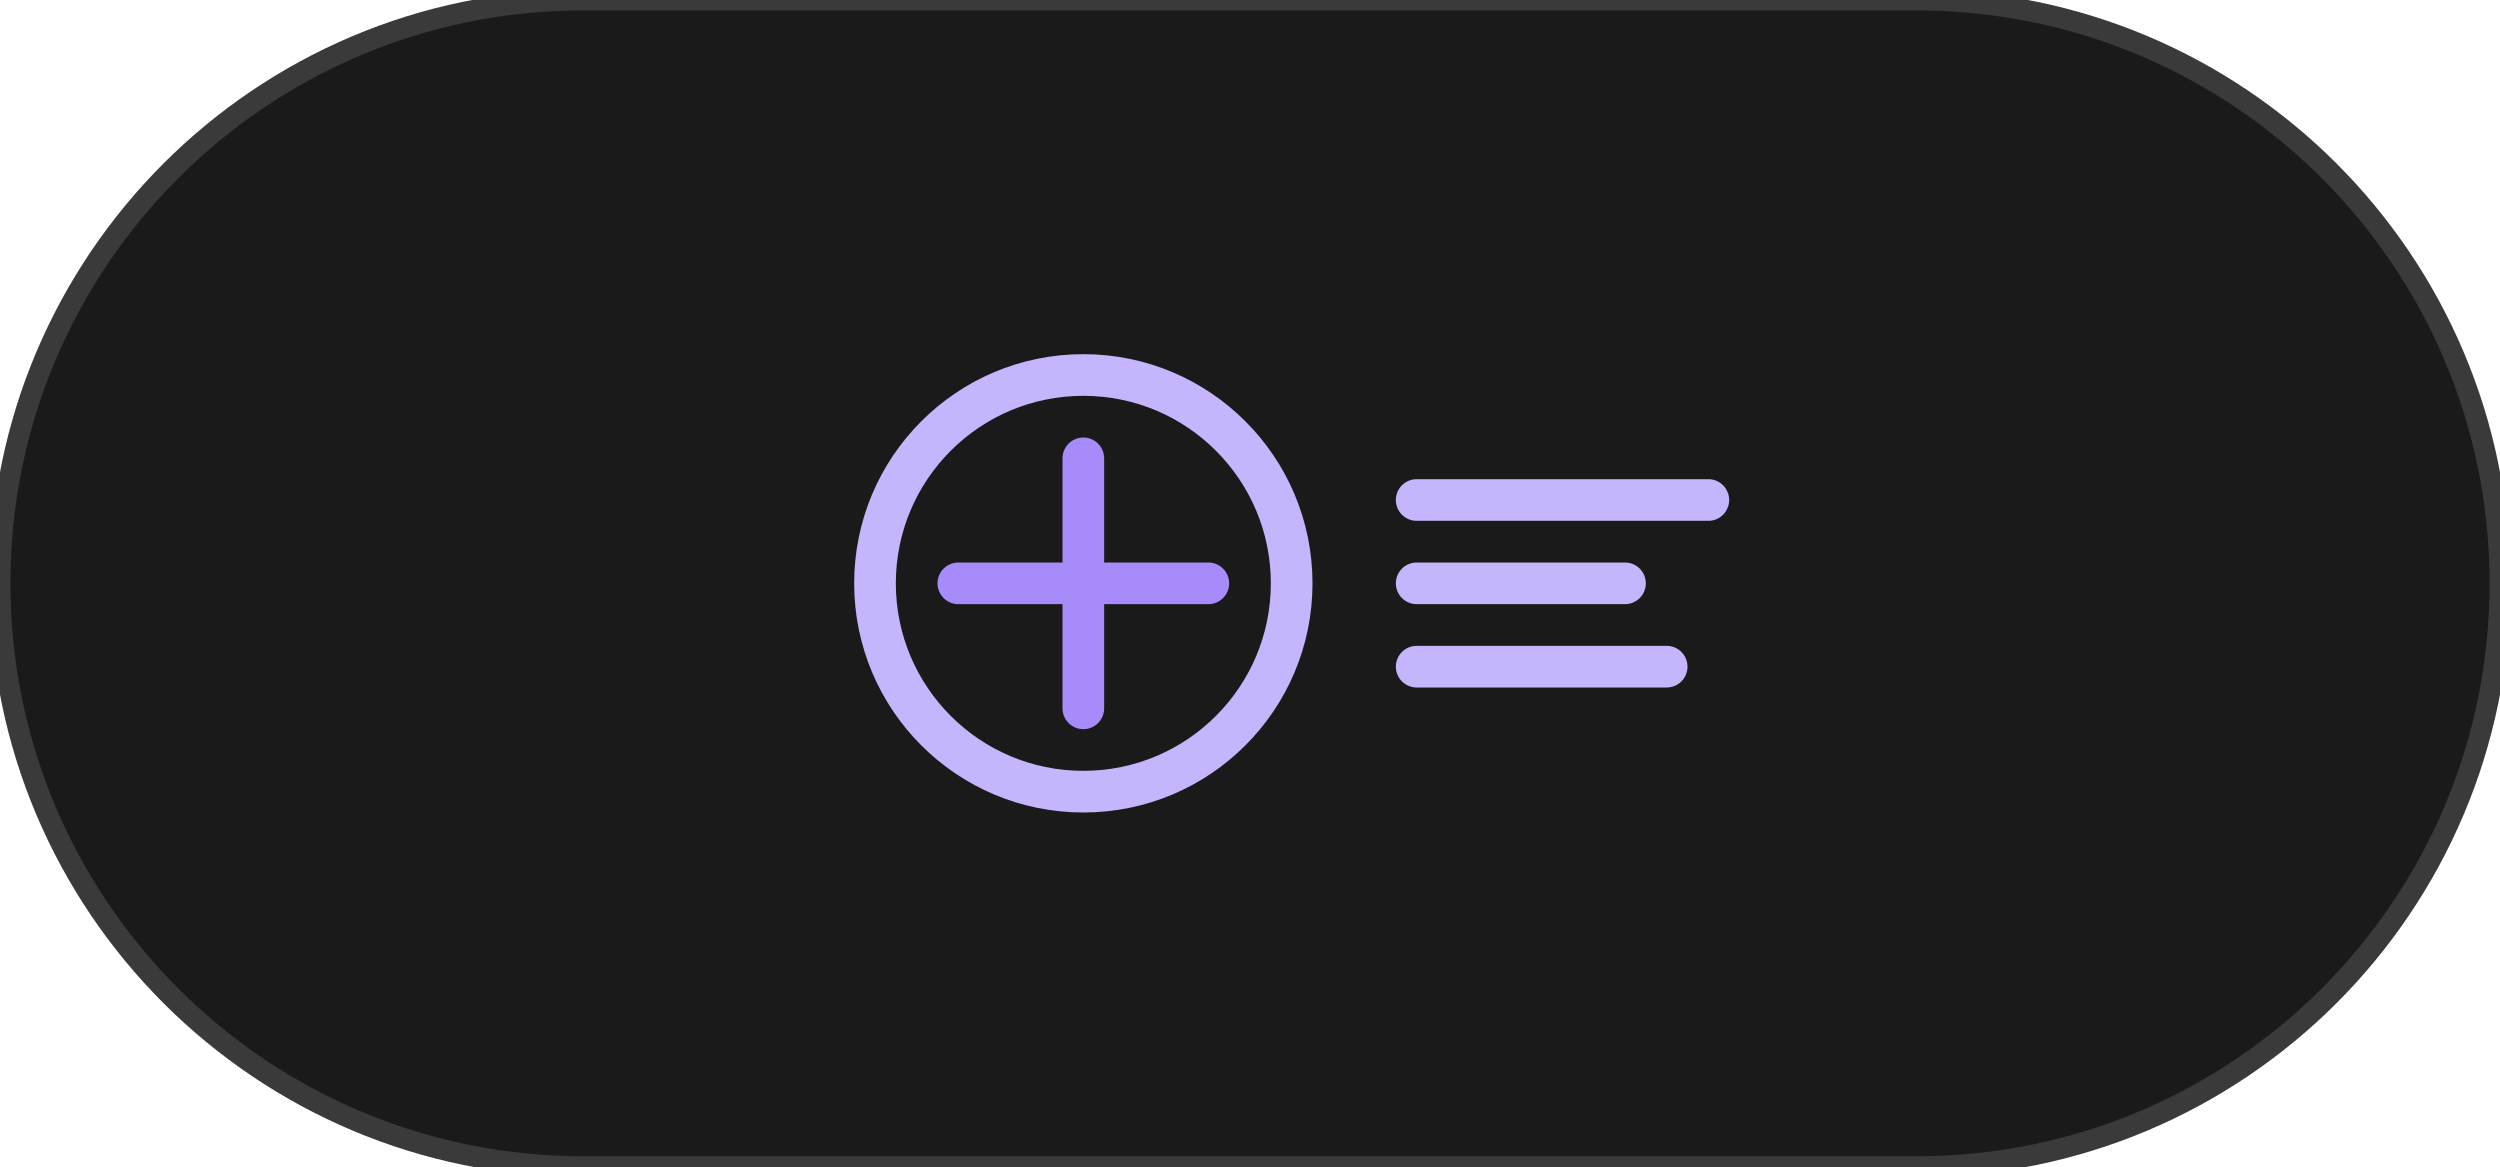
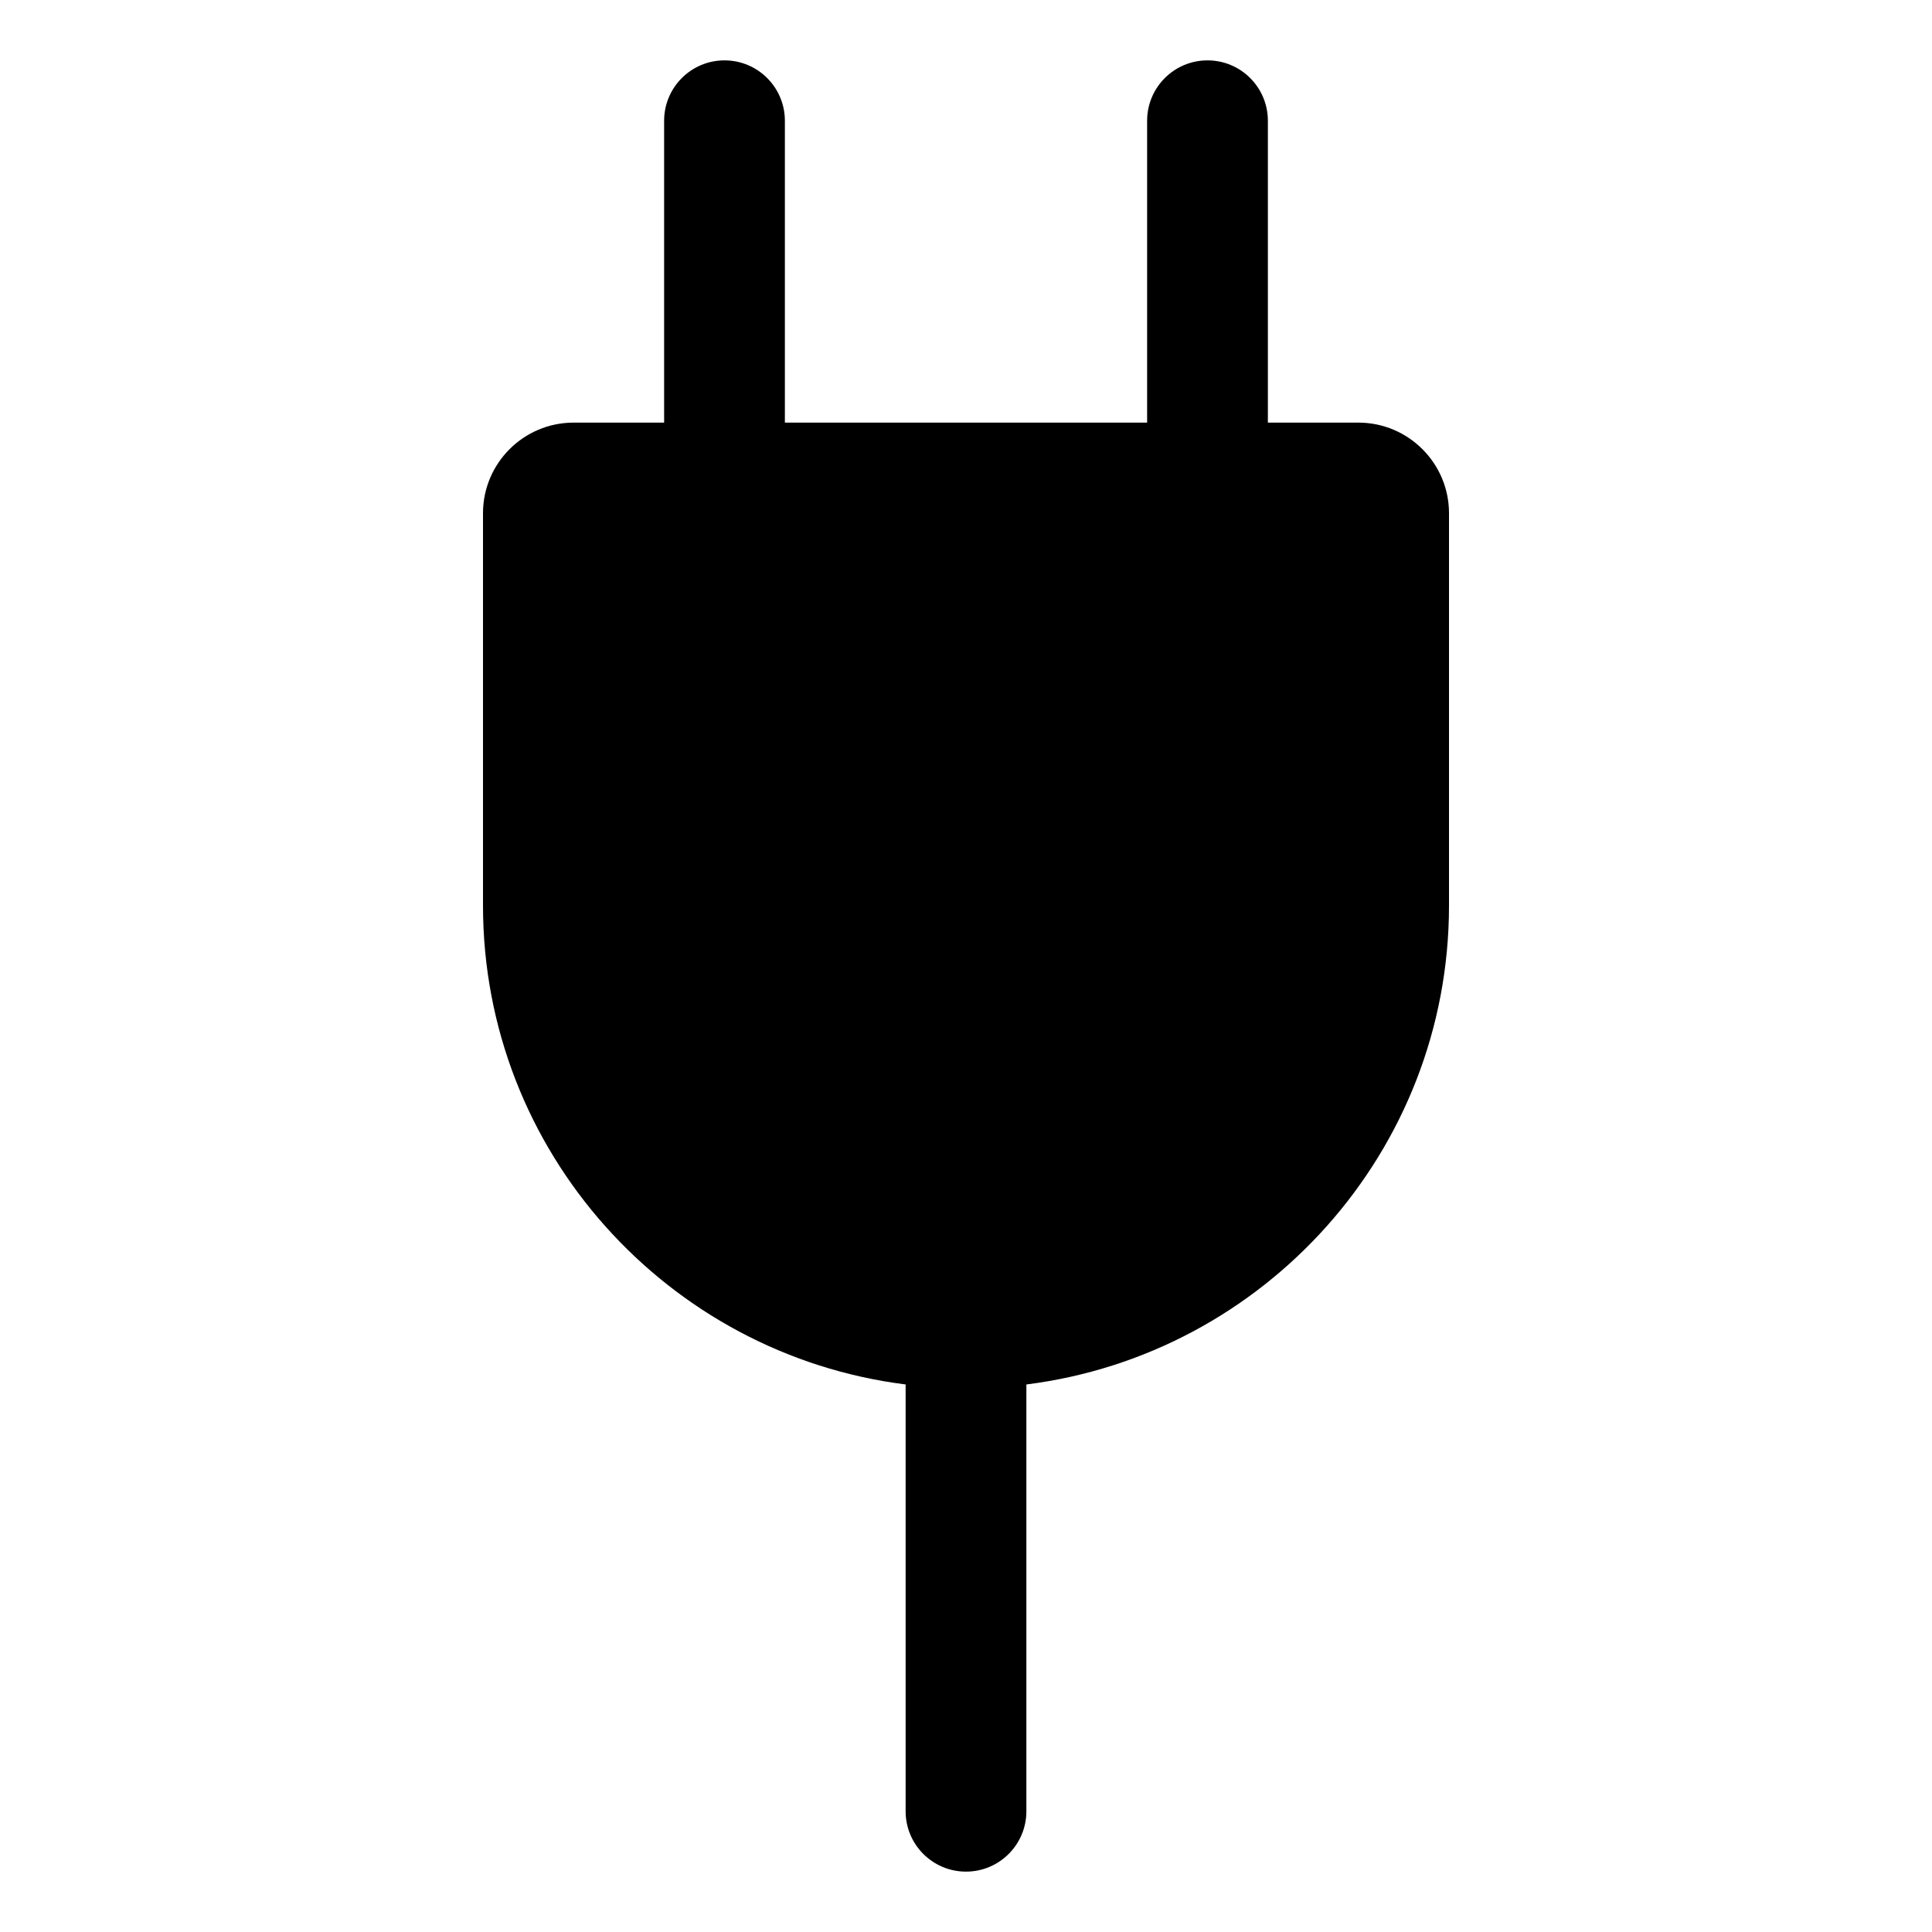
- <svg xmlns="http://www.w3.org/2000/svg" viewBox="0 0 120 56" role="img" aria-hidden="true">
-   <rect width="120" height="56" rx="28" fill="#1a1a1a" stroke="#3a3a3a" stroke-width="1" />
-   <circle cx="52" cy="28" r="10" fill="none" stroke="#c4b5fd" stroke-width="2" />
-   <path d="M46 28h12M52 22v12" stroke="#a78bfa" stroke-width="2" stroke-linecap="round" />
-   <path d="M68 24h14M68 28h10M68 32h12" stroke="#c4b5fd" stroke-width="2" stroke-linecap="round" />
+ <svg xmlns="http://www.w3.org/2000/svg" viewBox="0 0 32 32" fill="currentColor">
+   <path d="M24 8.5V15c0 4.072-3.06 7.436-7 7.931V30a1 1 0 1 1-2 0v-7.069c-3.94-.495-7-3.859-7-7.931V8.5C8 7.673 8.673 7 9.5 7H11V2a1 1 0 1 1 2 0v5h6V2a1 1 0 1 1 2 0v5h1.5c.827 0 1.5.673 1.5 1.5Z" />
</svg>
